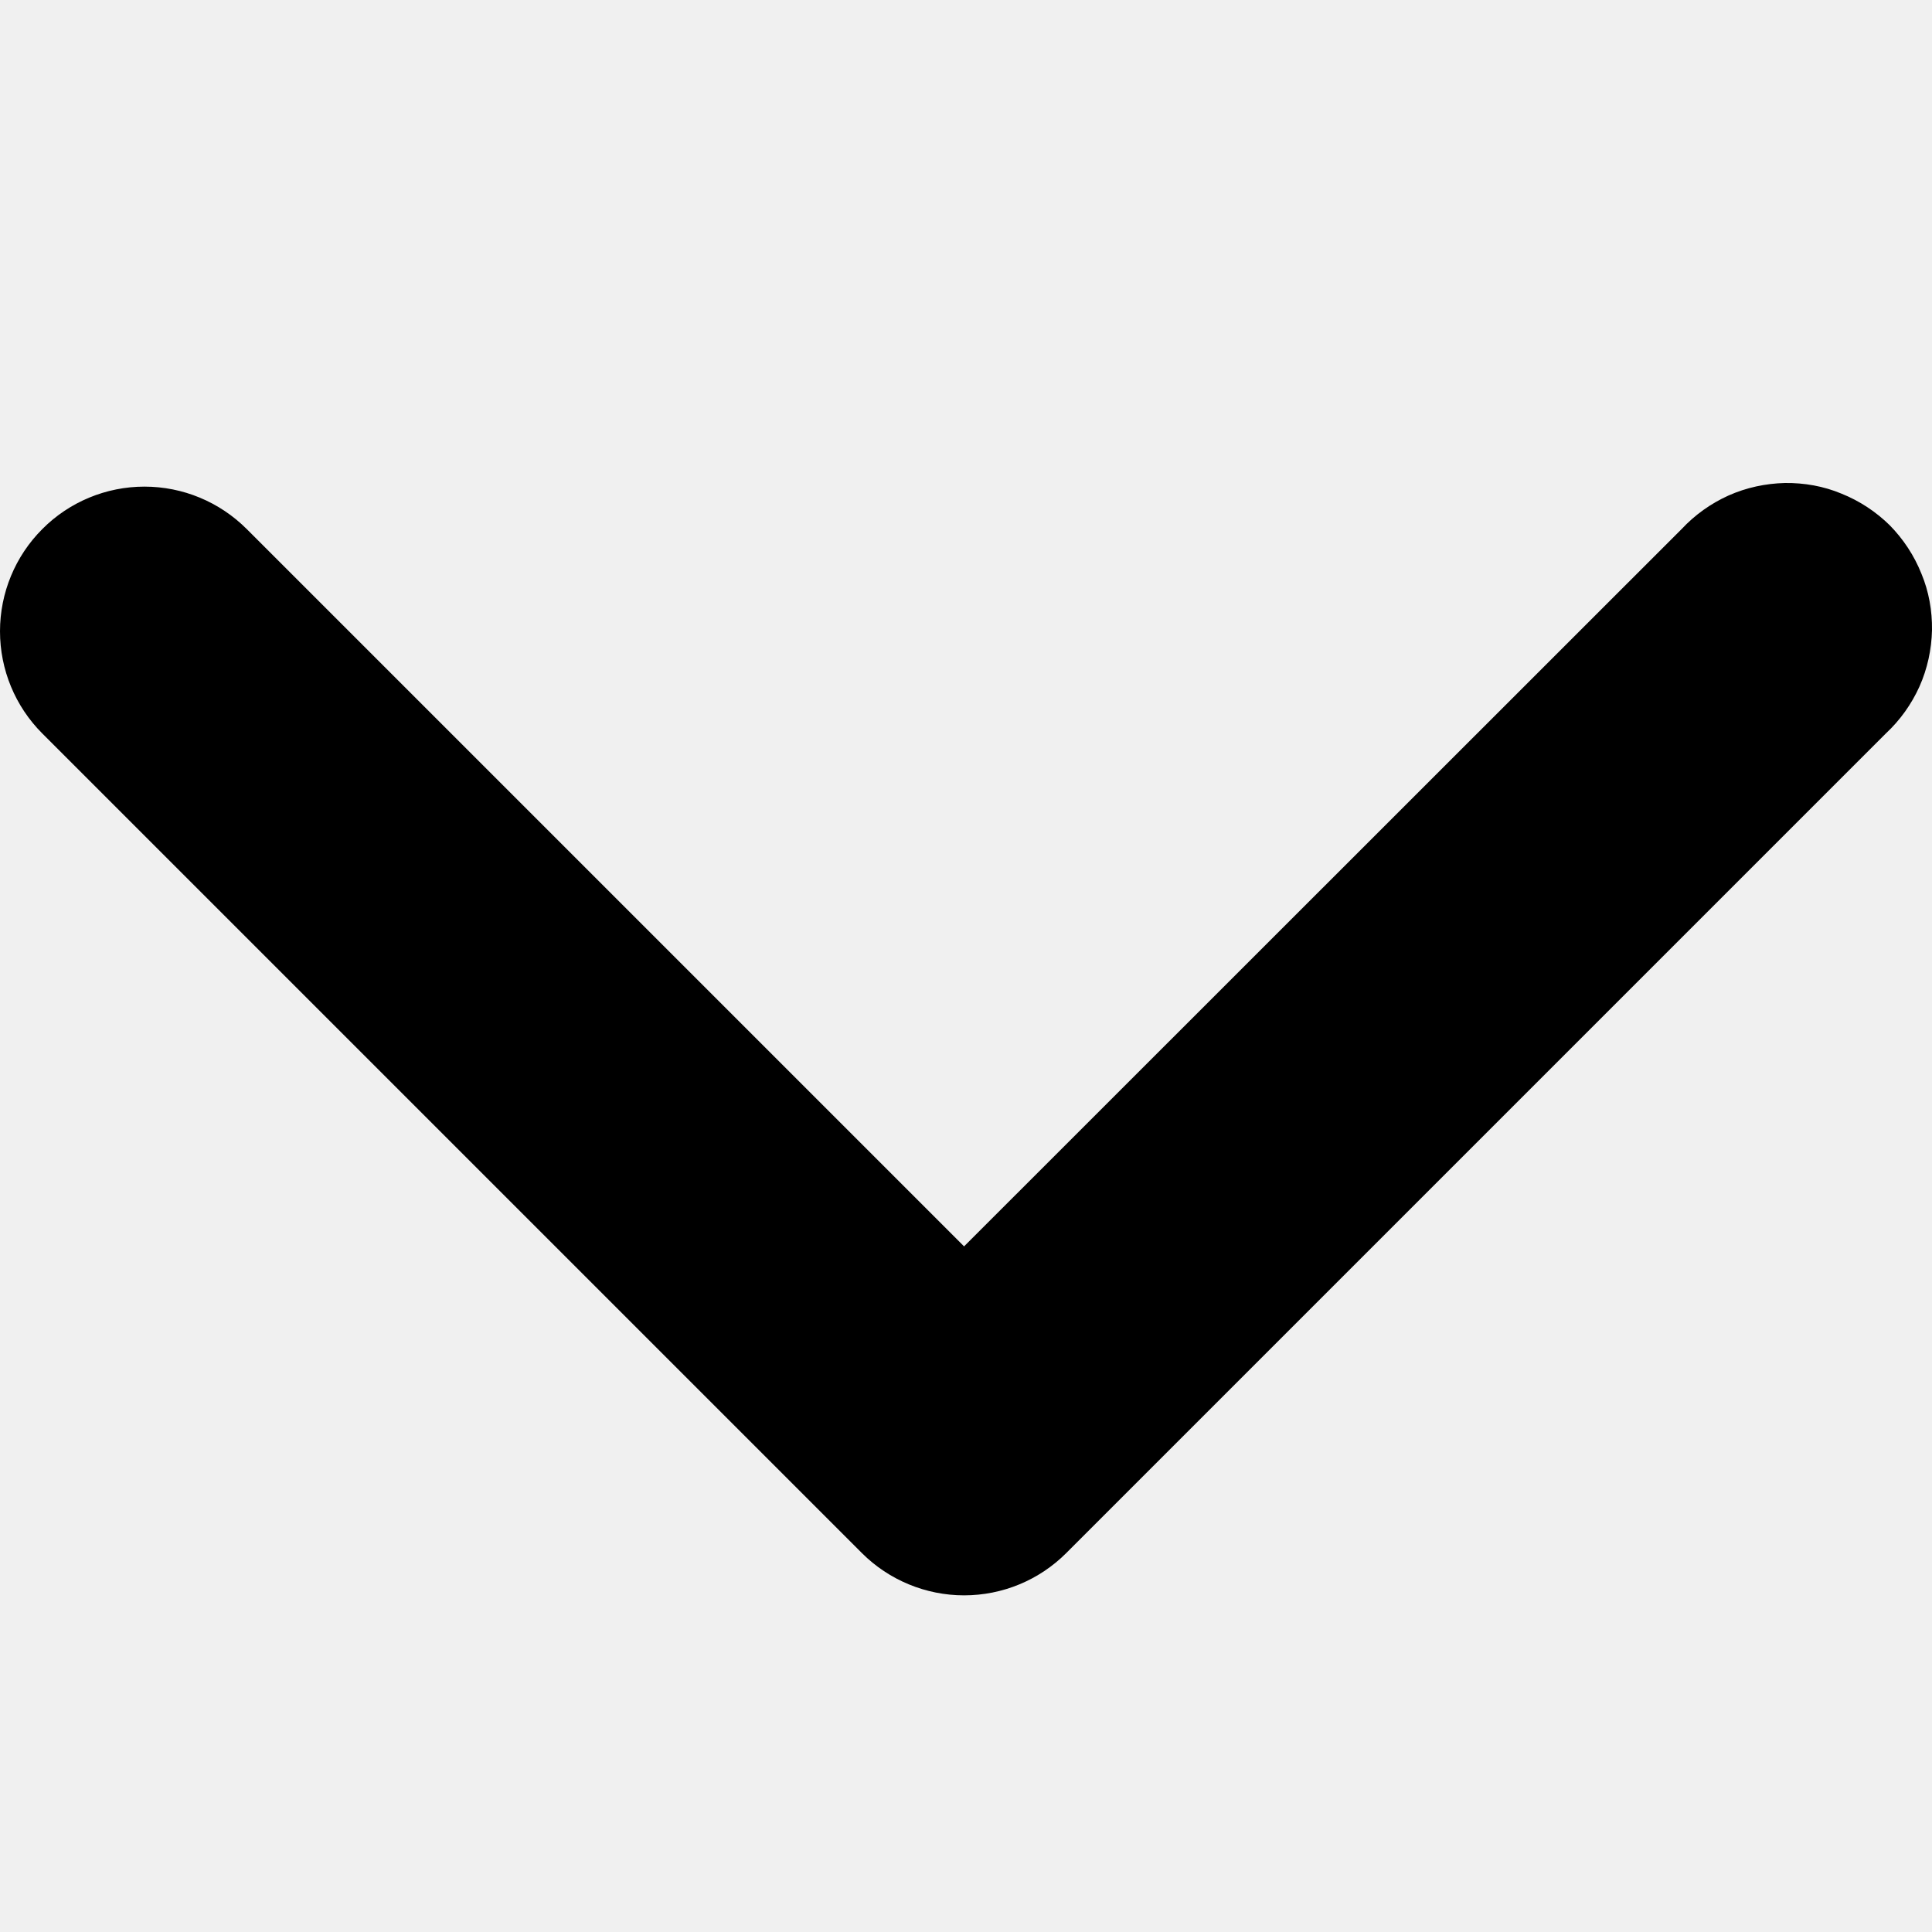
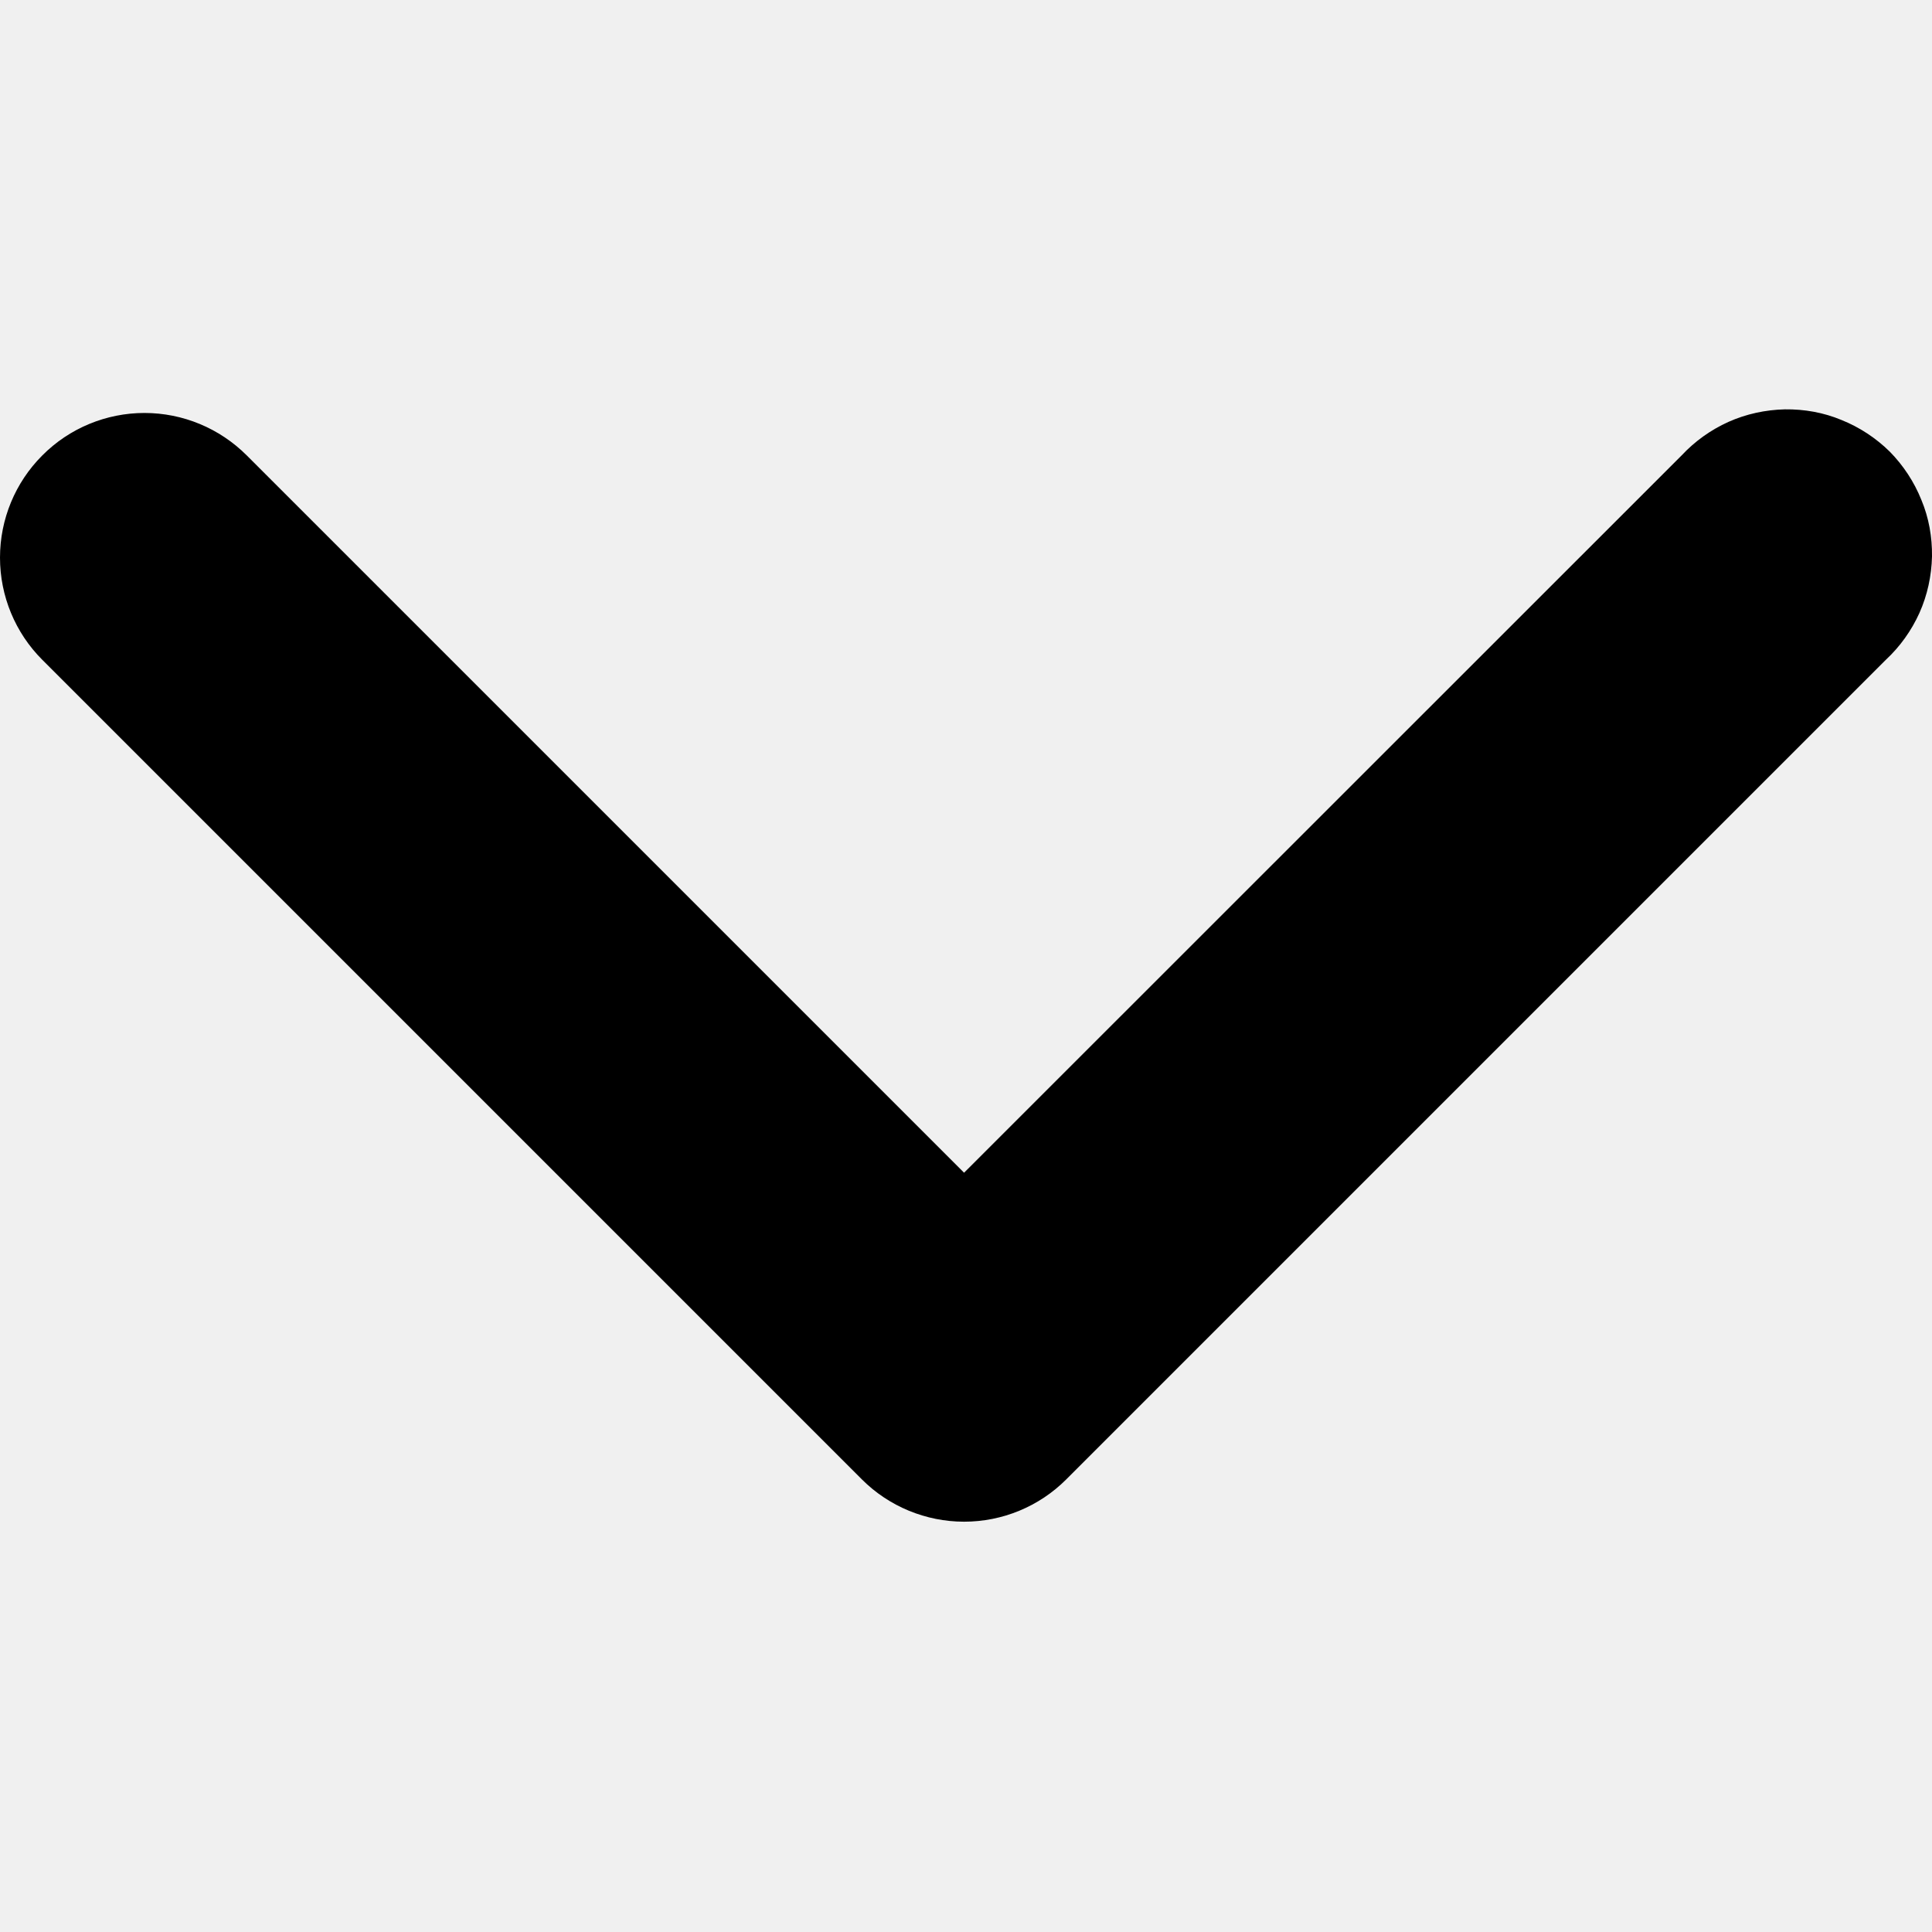
<svg xmlns="http://www.w3.org/2000/svg" width="8" height="8" viewBox="0 0 8 8" fill="none">
-   <g clip-path="url(#clip0_64_42)">
-     <path fill-rule="evenodd" clip-rule="evenodd" d="M0.175 2.191C0.287 2.078 0.44 2.015 0.598 2.015C0.757 2.015 0.909 2.078 1.022 2.191L3.992 5.161L6.963 2.191C7.018 2.132 7.084 2.085 7.157 2.052C7.231 2.019 7.31 2.002 7.391 2C7.471 1.999 7.551 2.013 7.625 2.044C7.7 2.074 7.768 2.119 7.825 2.175C7.881 2.232 7.926 2.3 7.956 2.375C7.987 2.449 8.001 2.529 8 2.609C7.998 2.69 7.981 2.769 7.948 2.843C7.915 2.916 7.868 2.982 7.809 3.037L4.415 6.431C4.303 6.543 4.151 6.606 3.992 6.606C3.834 6.606 3.681 6.543 3.569 6.431L0.175 3.037C0.063 2.925 0 2.773 0 2.614C0 2.455 0.063 2.303 0.175 2.191Z" fill="currentColor" />
+   <g clip-path="url(#clip0_93_104)">
+     <path fill-rule="evenodd" clip-rule="evenodd" d="M0.175 1.886C0.287 1.773 0.44 1.71 0.598 1.71C0.757 1.71 0.909 1.773 1.022 1.886L3.992 4.856L6.963 1.886C7.018 1.827 7.084 1.78 7.157 1.747C7.231 1.714 7.31 1.697 7.391 1.695C7.471 1.694 7.551 1.708 7.625 1.739C7.7 1.769 7.768 1.814 7.825 1.87C7.881 1.927 7.926 1.995 7.956 2.07C7.987 2.144 8.001 2.224 8 2.304C7.998 2.385 7.981 2.464 7.948 2.538C7.915 2.611 7.868 2.677 7.809 2.732L4.415 6.126C4.303 6.238 4.151 6.301 3.992 6.301C3.834 6.301 3.681 6.238 3.569 6.126L0.175 2.732C0.063 2.62 0 2.468 0 2.309C0 2.15 0.063 1.998 0.175 1.886Z" fill="currentColor" />
  </g>
  <defs>
-     <clipPath id="clip0_64_42">
+     <clipPath id="clip0_93_104">
      <rect width="8" height="8" fill="white" />
    </clipPath>
  </defs>
</svg>
